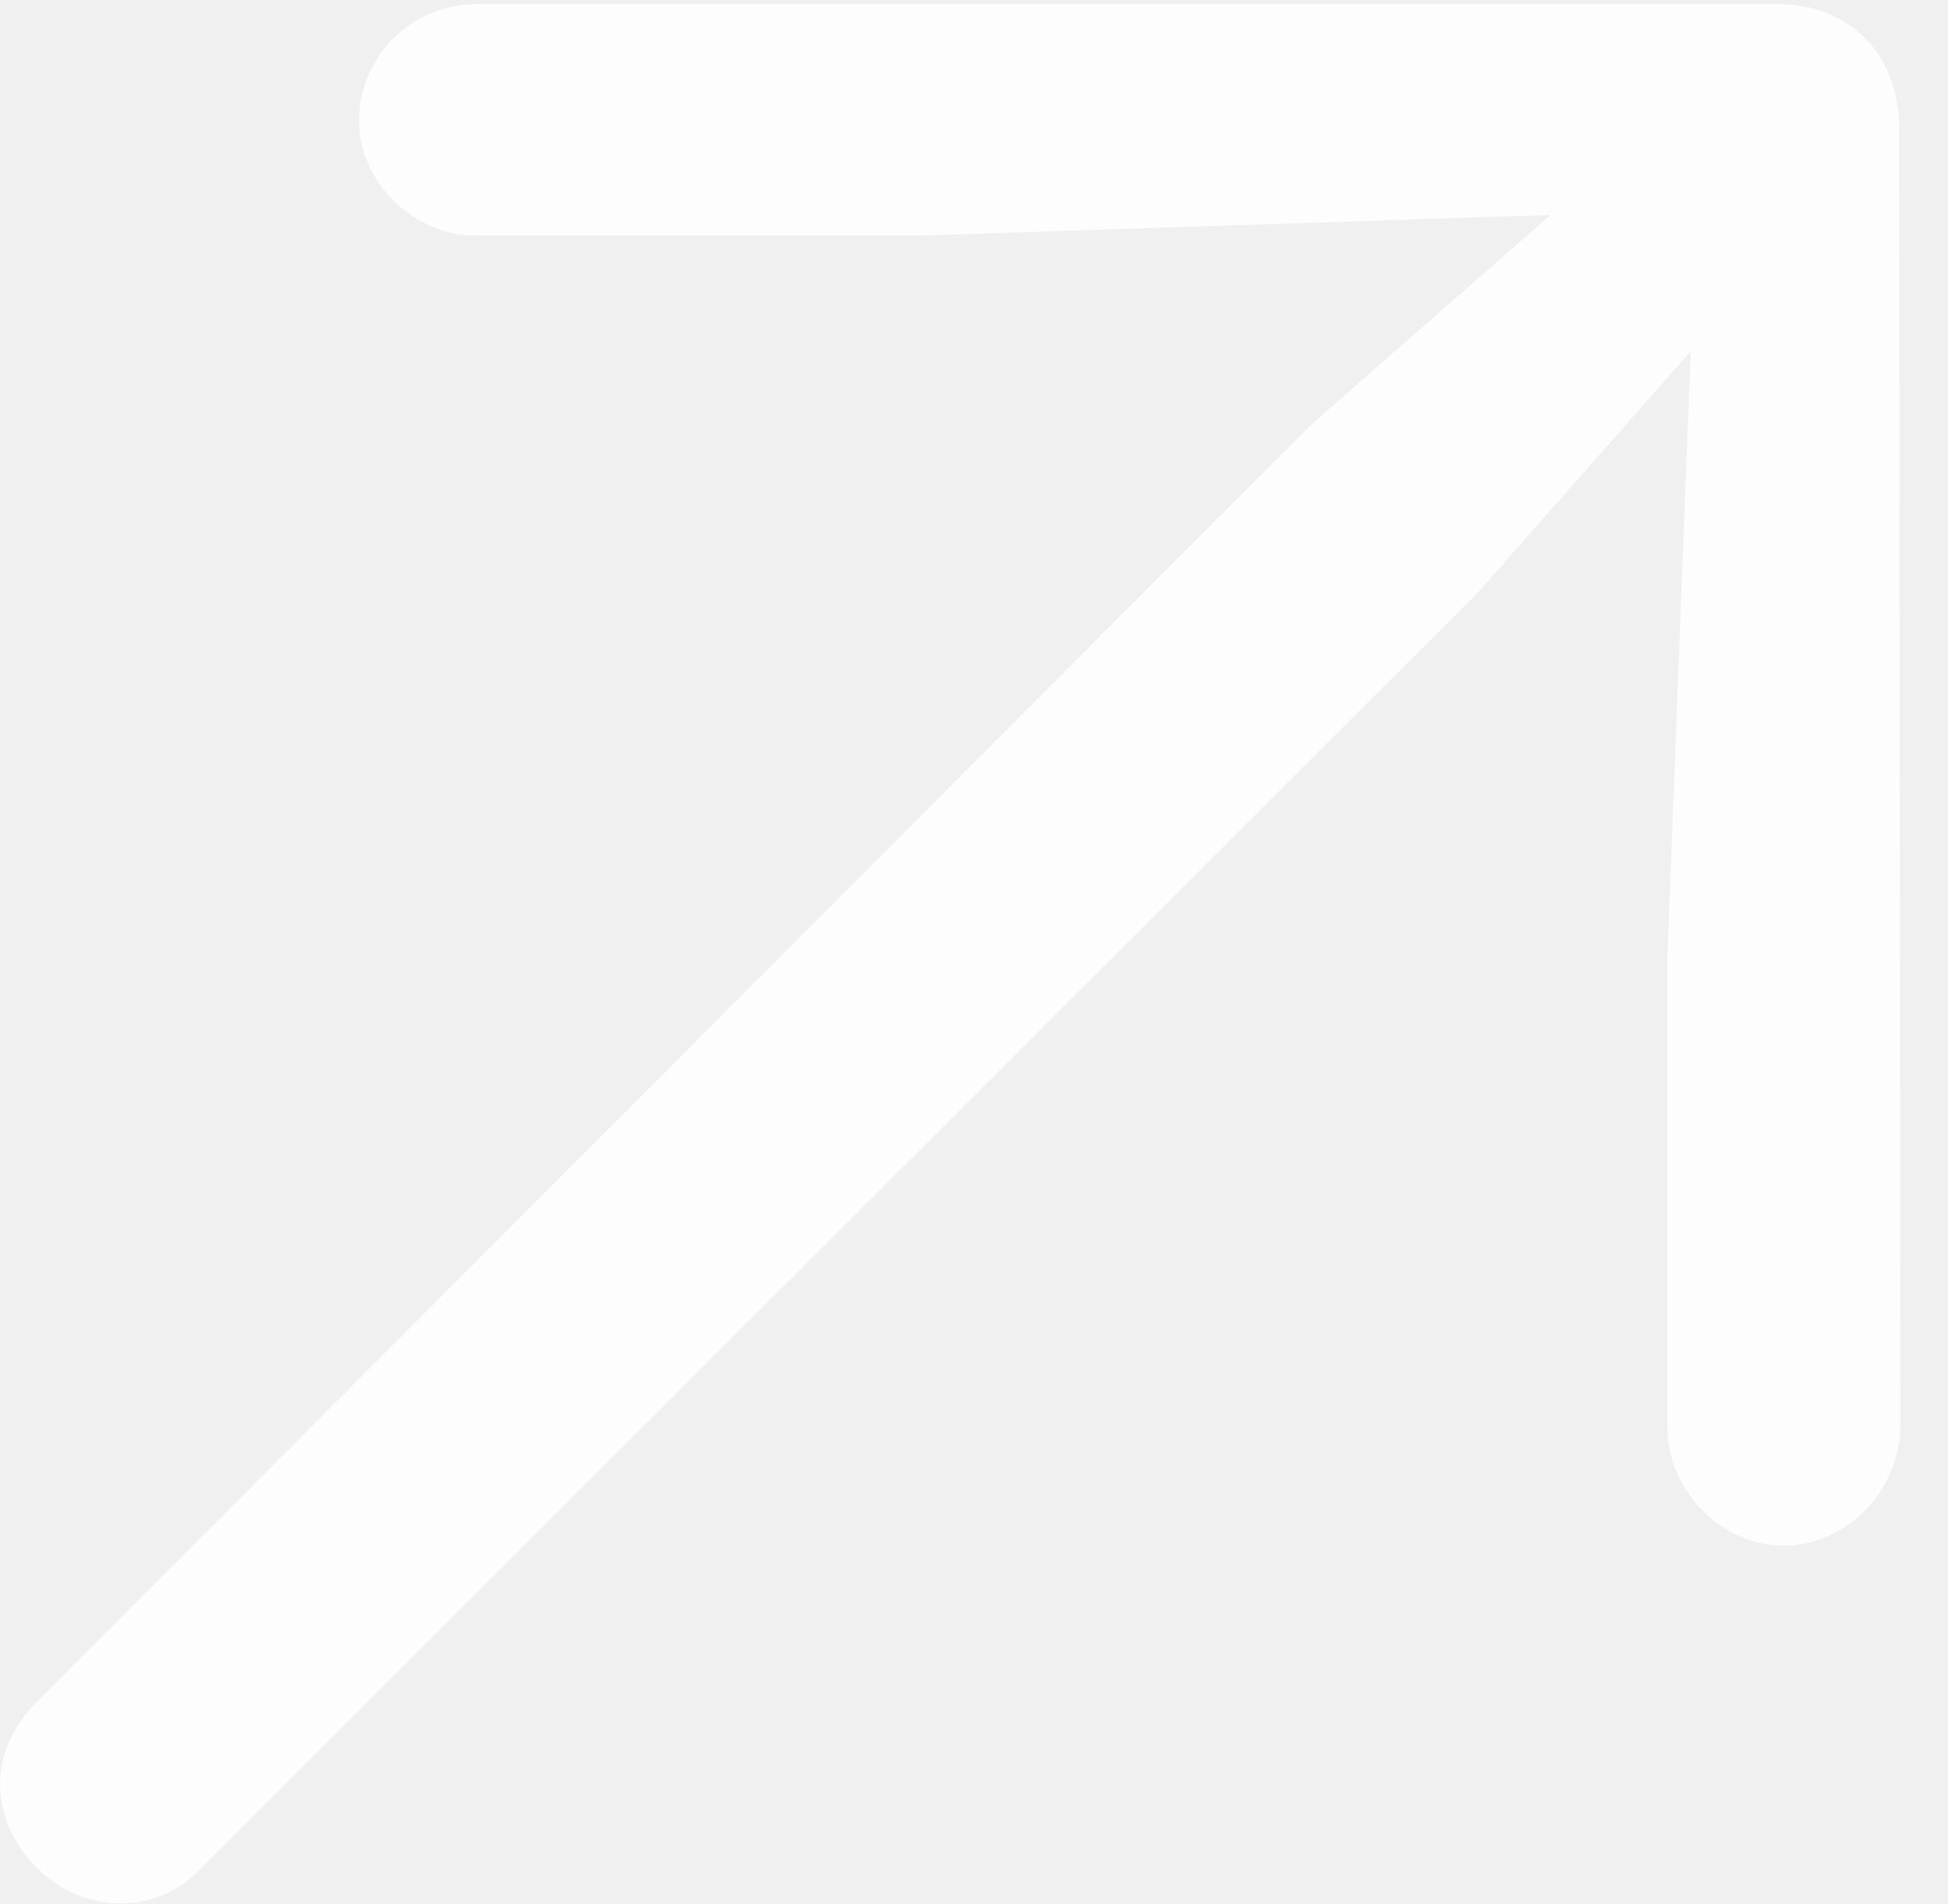
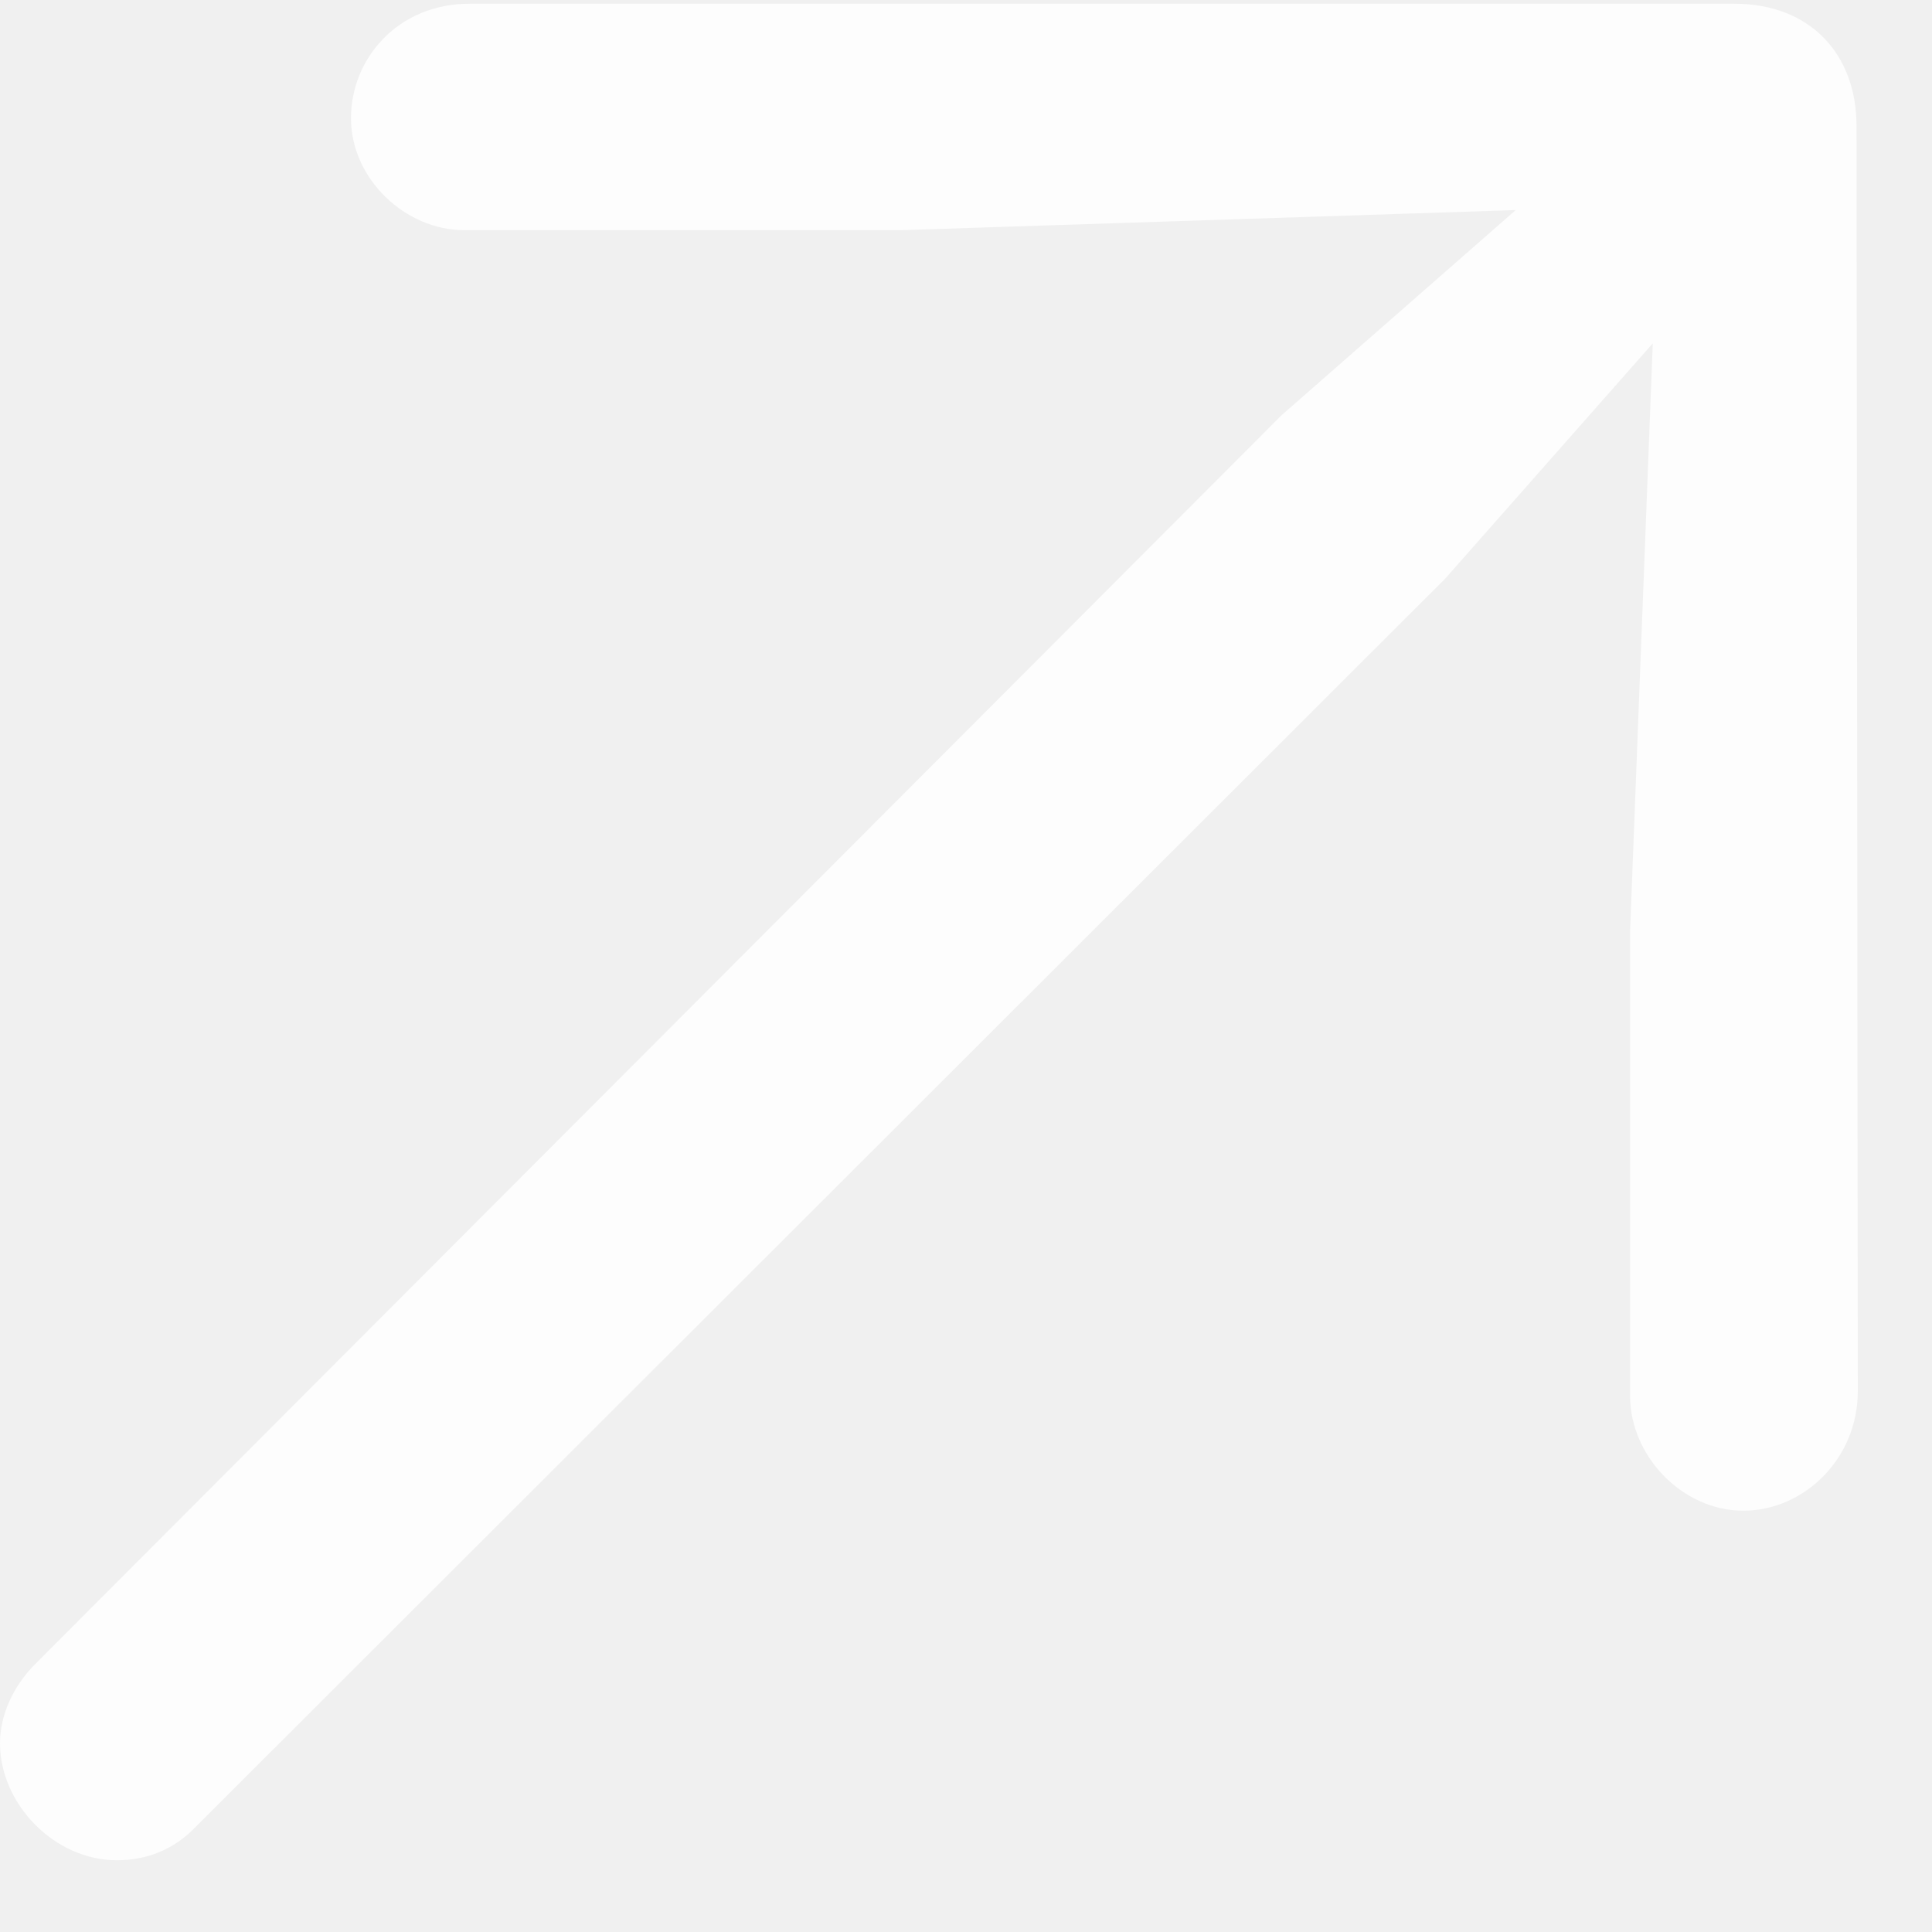
- <svg xmlns="http://www.w3.org/2000/svg" version="1.1" width="14.785" height="14.443">
-   <g>
-     <rect height="14.443" opacity="0" width="14.785" x="0" y="0" />
-     <path d="M14.424 10.801L14.414 0.977C14.414 0.42 14.053 0.029 13.467 0.029L3.643 0.029C3.096 0.029 2.725 0.449 2.725 0.918C2.725 1.387 3.145 1.787 3.604 1.787L7.002 1.787L11.768 1.631L9.951 3.223L0.273 12.92C0.098 13.096 0 13.32 0 13.535C0 14.004 0.42 14.443 0.908 14.443C1.133 14.443 1.348 14.365 1.523 14.18L11.221 4.492L12.832 2.666L12.656 7.227L12.656 10.84C12.656 11.299 13.057 11.729 13.535 11.729C14.004 11.729 14.424 11.328 14.424 10.801Z" fill="#ffffff" fill-opacity="0.85" />
+ <svg xmlns="http://www.w3.org/2000/svg" width="15" height="15" viewBox="0 0 15 15" fill="none">
+   <g clip-path="url(#clip0_2569_50)">
+     <path d="M14.424 10.801L14.414 0.977C14.414 0.42 14.053 0.029 13.467 0.029H3.643C3.096 0.029 2.725 0.449 2.725 0.918C2.725 1.387 3.145 1.787 3.604 1.787H7.002L11.768 1.631L9.951 3.223L0.273 12.92C0.098 13.096 0 13.32 0 13.535C0 14.004 0.42 14.443 0.908 14.443C1.133 14.443 1.348 14.365 1.523 14.18L11.221 4.492L12.832 2.666L12.656 7.227V10.84C12.656 11.299 13.057 11.729 13.535 11.729C14.004 11.729 14.424 11.328 14.424 10.801Z" fill="white" fill-opacity="0.85" />
  </g>
+   <defs>
+     <clipPath id="clip0_2569_50">
+       <rect width="15" height="15" fill="white" />
+     </clipPath>
+   </defs>
</svg>
